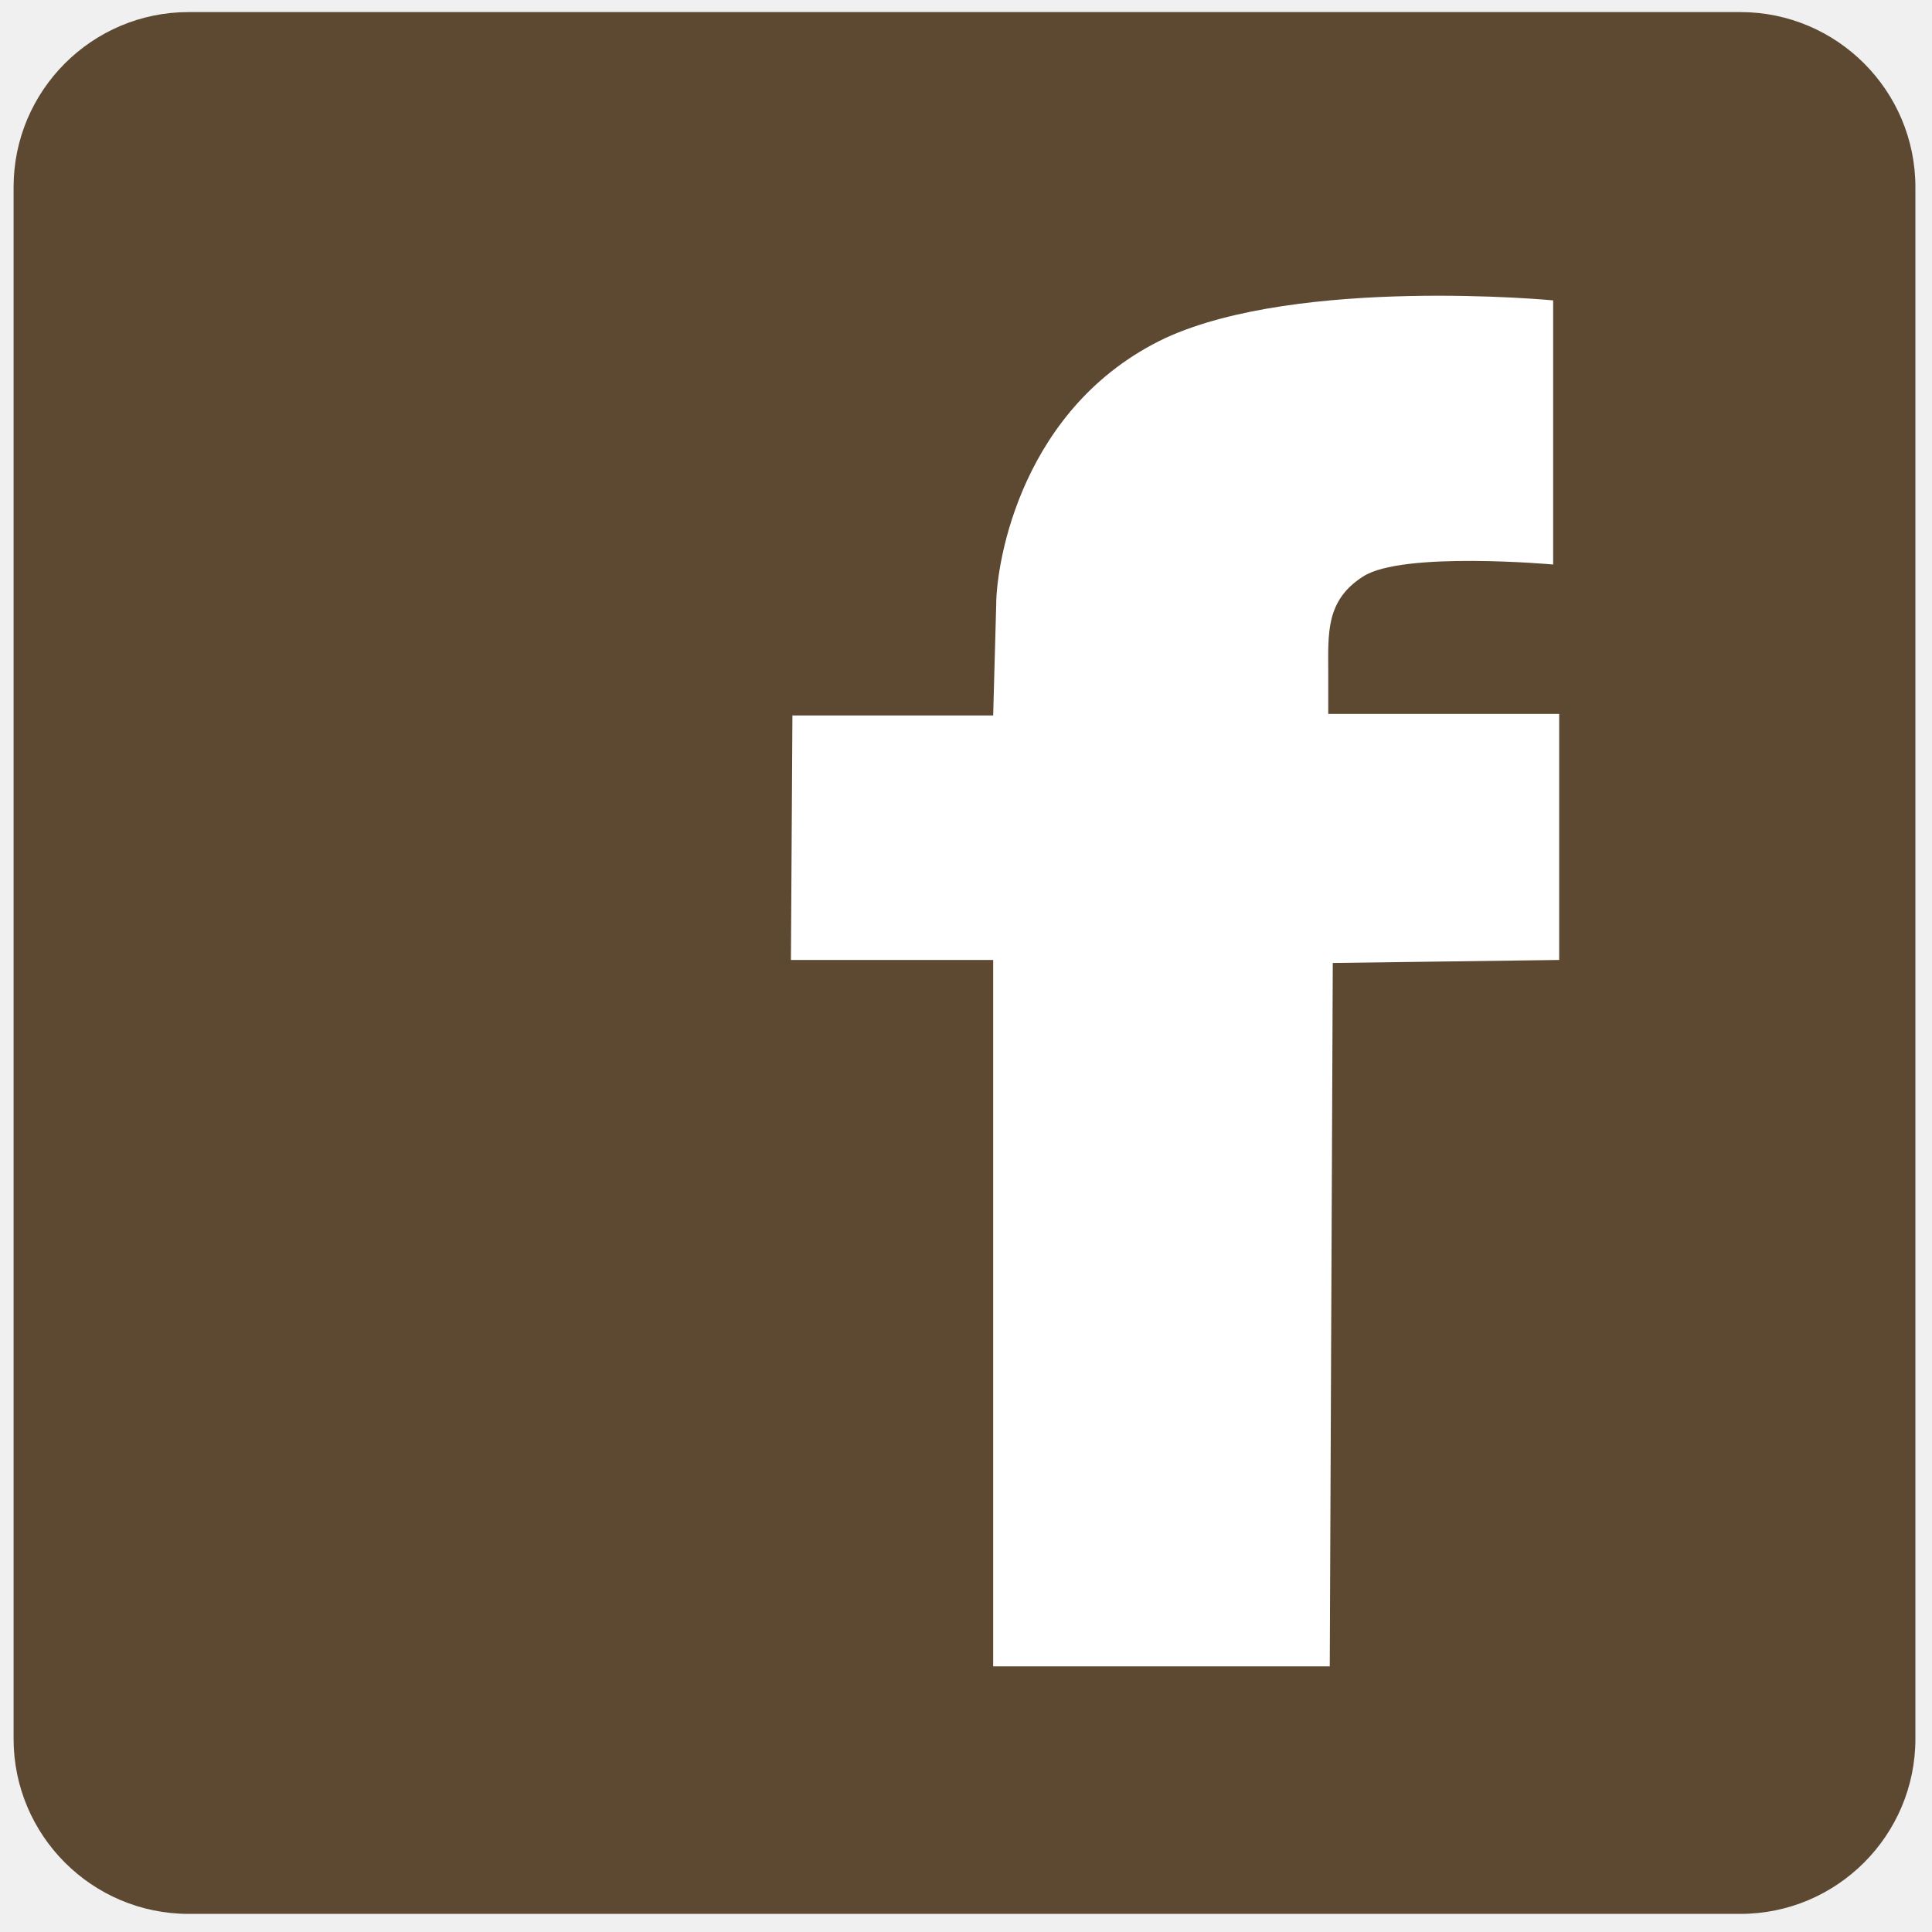
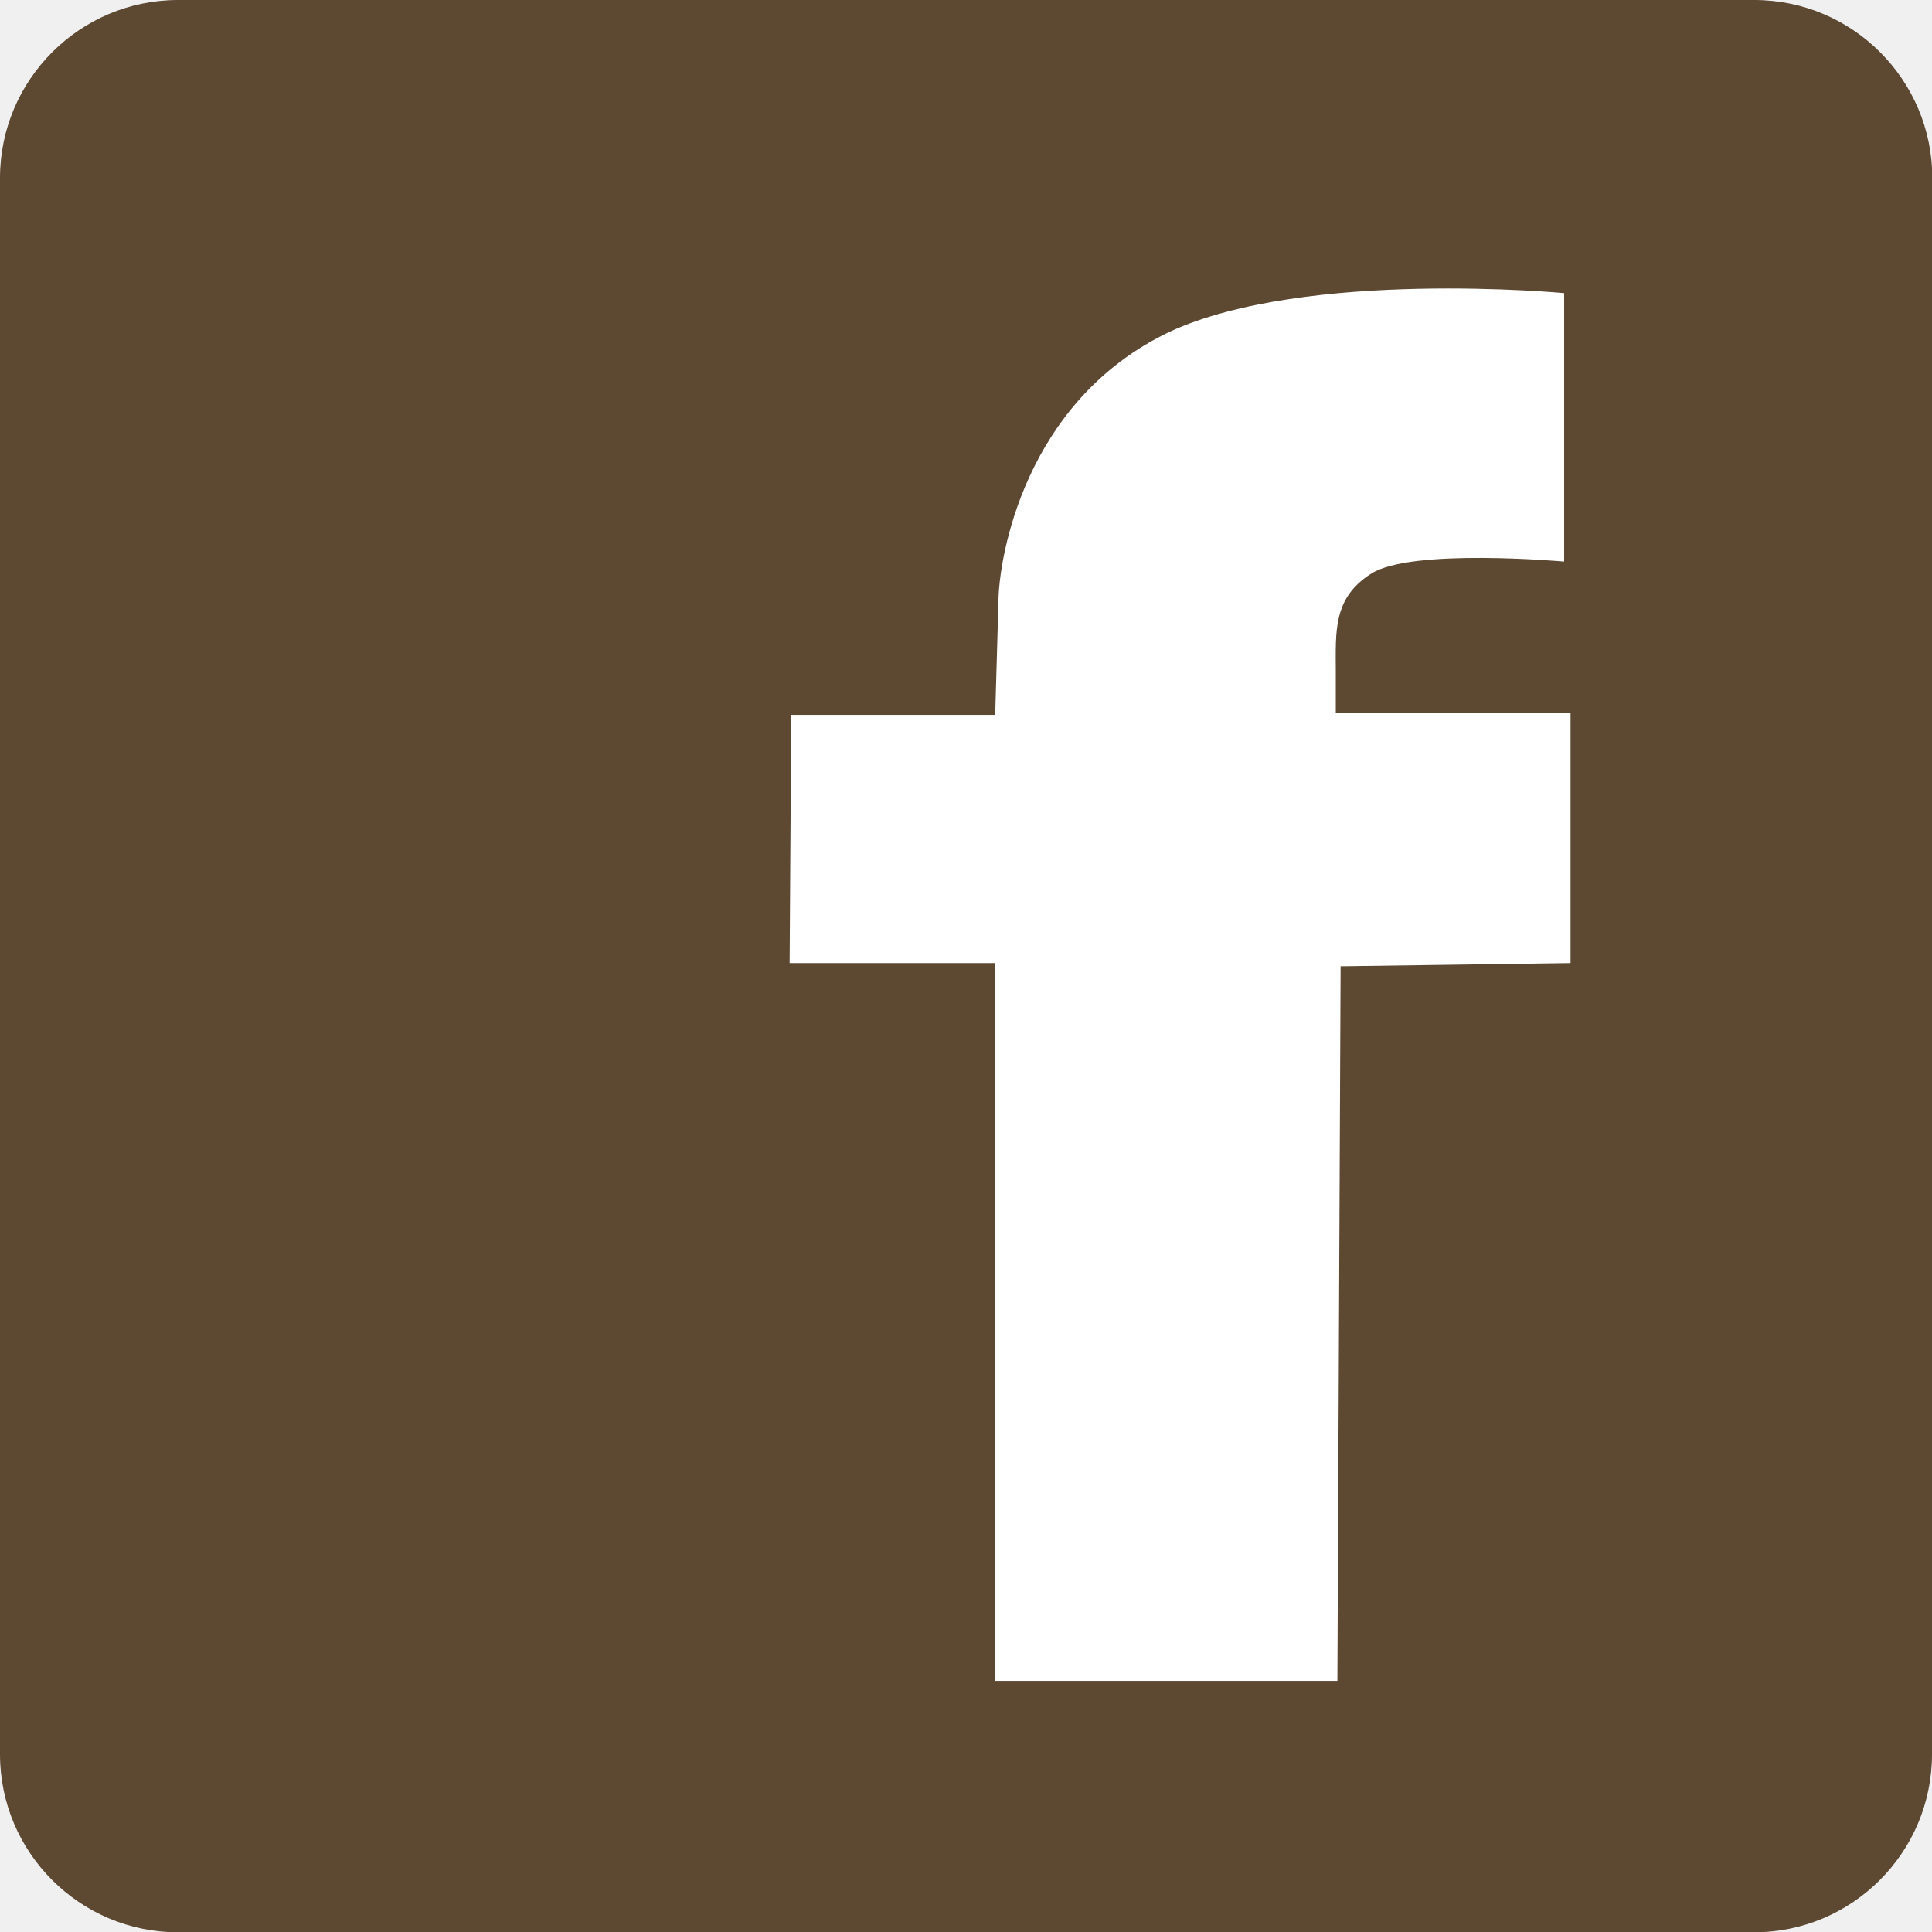
- <svg xmlns="http://www.w3.org/2000/svg" version="1.1" x="0px" y="0px" viewBox="0 0 128 128" enable-background="new 0 0 128 128" xml:space="preserve">
+ <svg xmlns="http://www.w3.org/2000/svg" version="1.1" id="Layer_1" x="0px" y="0px" viewBox="4.3 93.8 602.4 602.4" enable-background="new 4.3 93.8 602.4 602.4" xml:space="preserve">
  <g>
-     <path fill="#5D4832" d="M126.9 115.2c0 6.4-5.2 11.6-11.6 11.6H12.5c-6.4 0-11.6-5.2-11.6-11.6V12.4C0.9 6 6.1 0.8 12.5 0.8h102.8 c6.4 0 11.6 5.2 11.6 11.6V115.2z" />
+     <path fill="#5D4832" d="M606.7,640.8c0,30.6-24.9,55.5-55.5,55.5H59.8c-30.6,0-55.5-24.9-55.5-55.5V149.3   c0-30.6,24.9-55.5,55.5-55.5h491.5c30.6,0,55.5,24.9,55.5,55.5V640.8z" />
  </g>
  <g>
-     <path fill="#FFFFFF" d="M52.4 63.7l0.1-16.3h13.3l0.2-7.3c0-2.9 1.7-13.2 11.2-17.7c8.9-4.1 25.7-2.5 25.7-2.5v17.5 c0 0-10-0.9-12.6 0.8C87.8 39.8 88 42 88 44.6v2.7h15.3v16.3l-15 0.2l-0.2 46.6H65.8l0-46.8H52.4z" />
+     <path fill="#FFFFFF" d="M250.5,394.6l0.5-77.9h63.6l1-34.9c0-13.9,8.1-63.1,53.5-84.6c42.6-19.6,122.9-12,122.9-12v83.7   c0,0-47.8-4.3-60.2,3.8c-12,7.6-11,18.2-11,30.6v12.9h73.2v77.9l-71.7,1l-1,222.8H314.6V394.1h-64.1V394.6z" />
  </g>
</svg>
